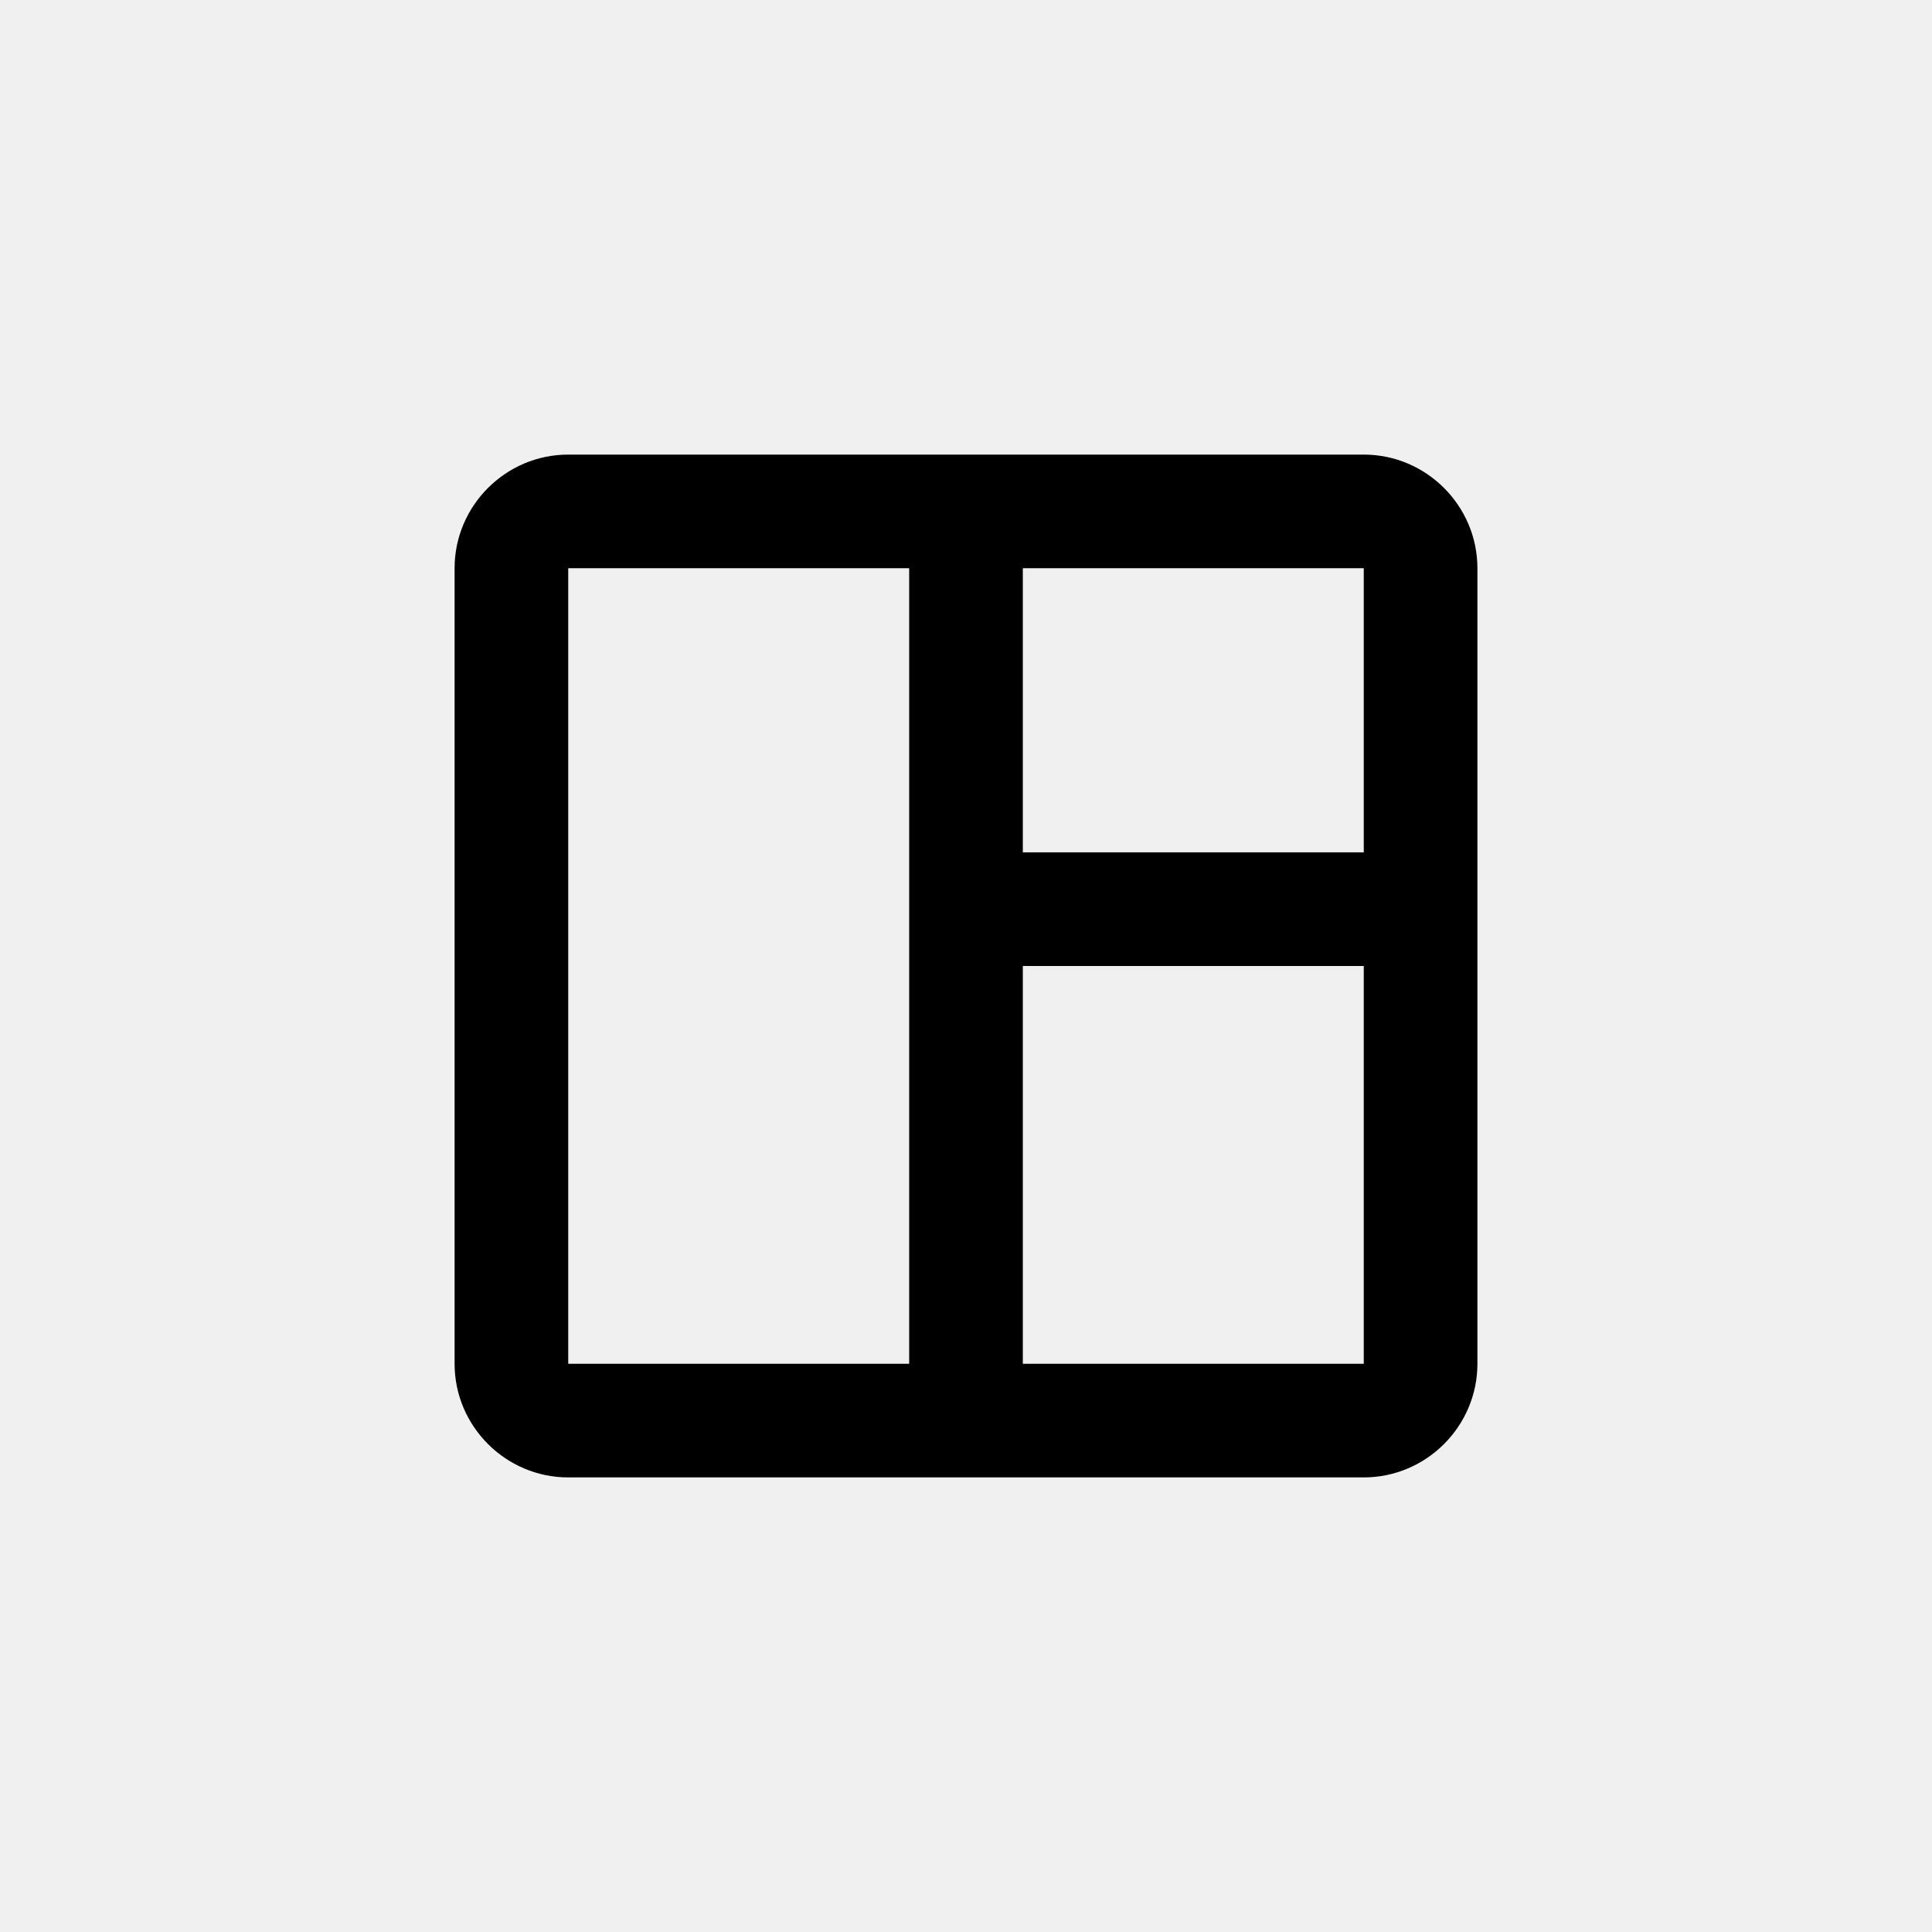
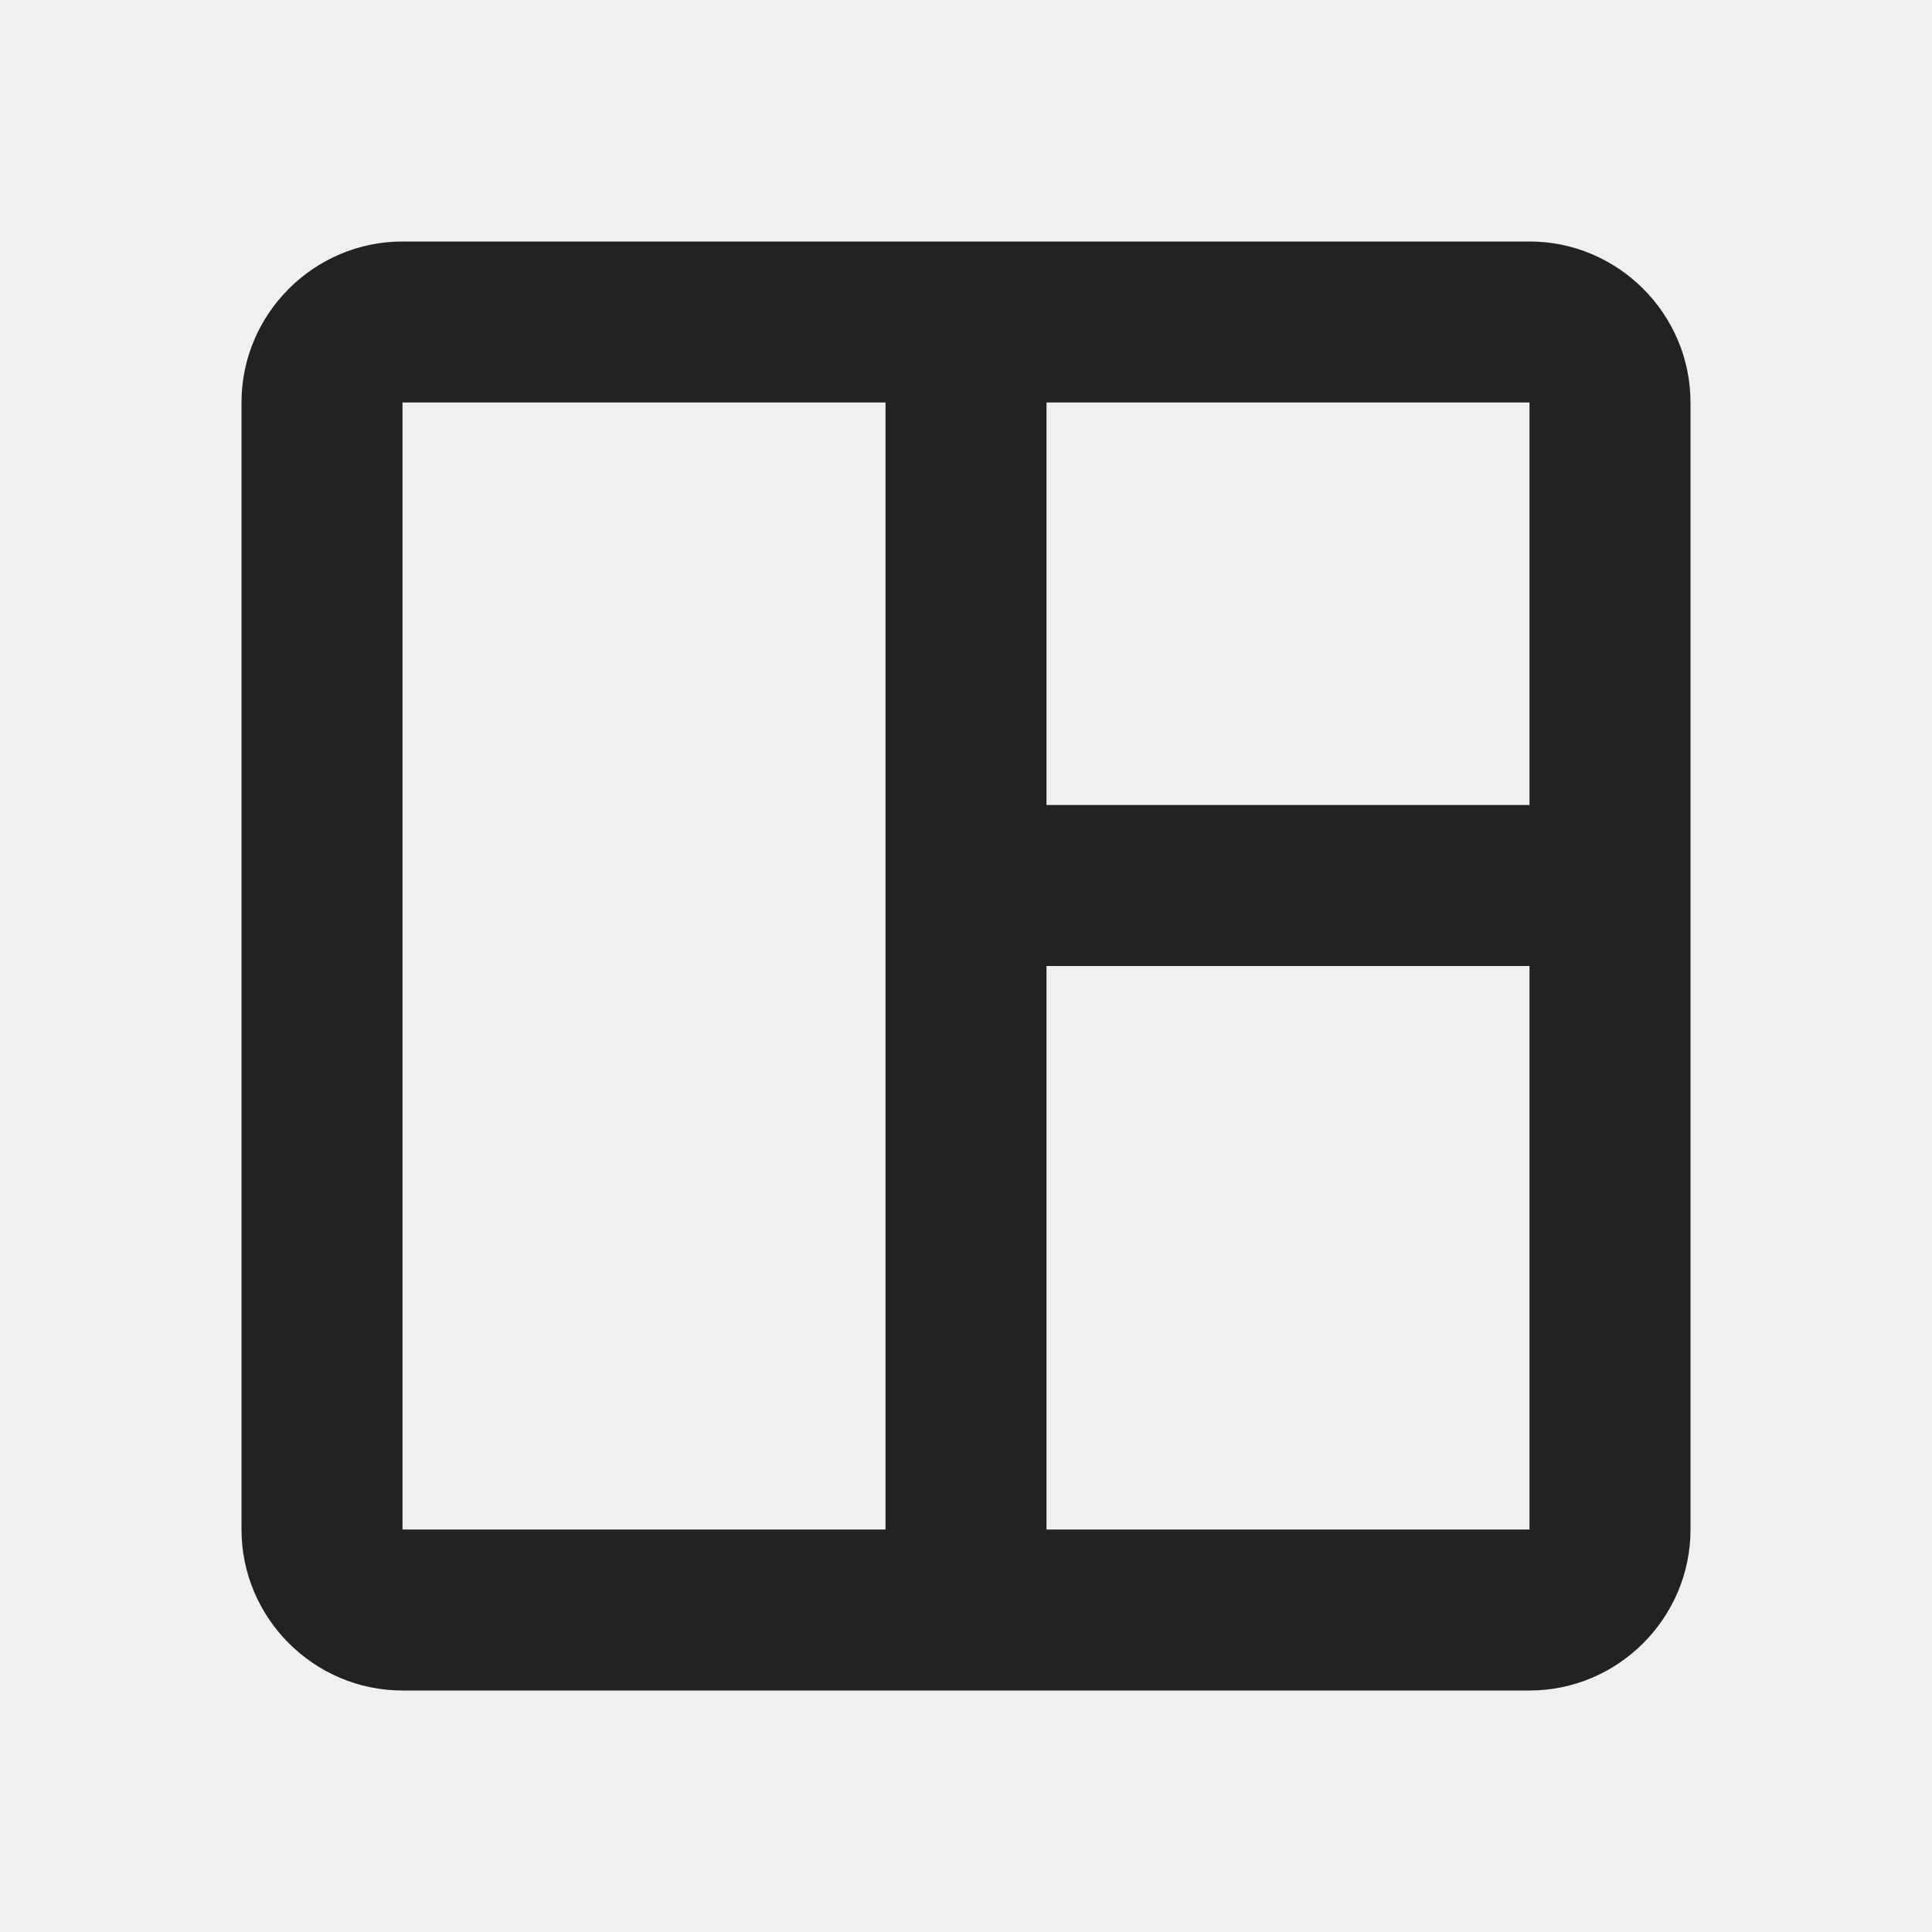
- <svg xmlns="http://www.w3.org/2000/svg" width="34" height="34" viewBox="0 0 34 34" fill="none">
-   <path d="M24 8H10C8.9 8 8 8.9 8 10V24C8 25.1 8.9 26 10 26H24C25.1 26 26 25.1 26 24V10C26 8.9 25.1 8 24 8ZM10 24V10H16V24H10ZM24 24H18V17H24V24ZM24 15H18V10H24V15Z" fill="black" />
+ <svg xmlns="http://www.w3.org/2000/svg" width="24" height="24" viewBox="0 0 24 24" fill="none">
+   <g clip-path="url(#clip0_95111_109491)">
+     <path d="M19 3H5C3.9 3 3 3.9 3 5V19C3 20.1 3.9 21 5 21H19C20.1 21 21 20.1 21 19V5C21 3.9 20.1 3 19 3ZM5 19V5H11V19H5ZM19 19H13V12H19V19ZM19 10H13V5H19V10Z" fill="#222222" />
+   </g>
+   <defs>
+     <clipPath id="clip0_95111_109491">
+       <rect width="24" height="24" rx="12" fill="white" />
+     </clipPath>
+   </defs>
</svg>
